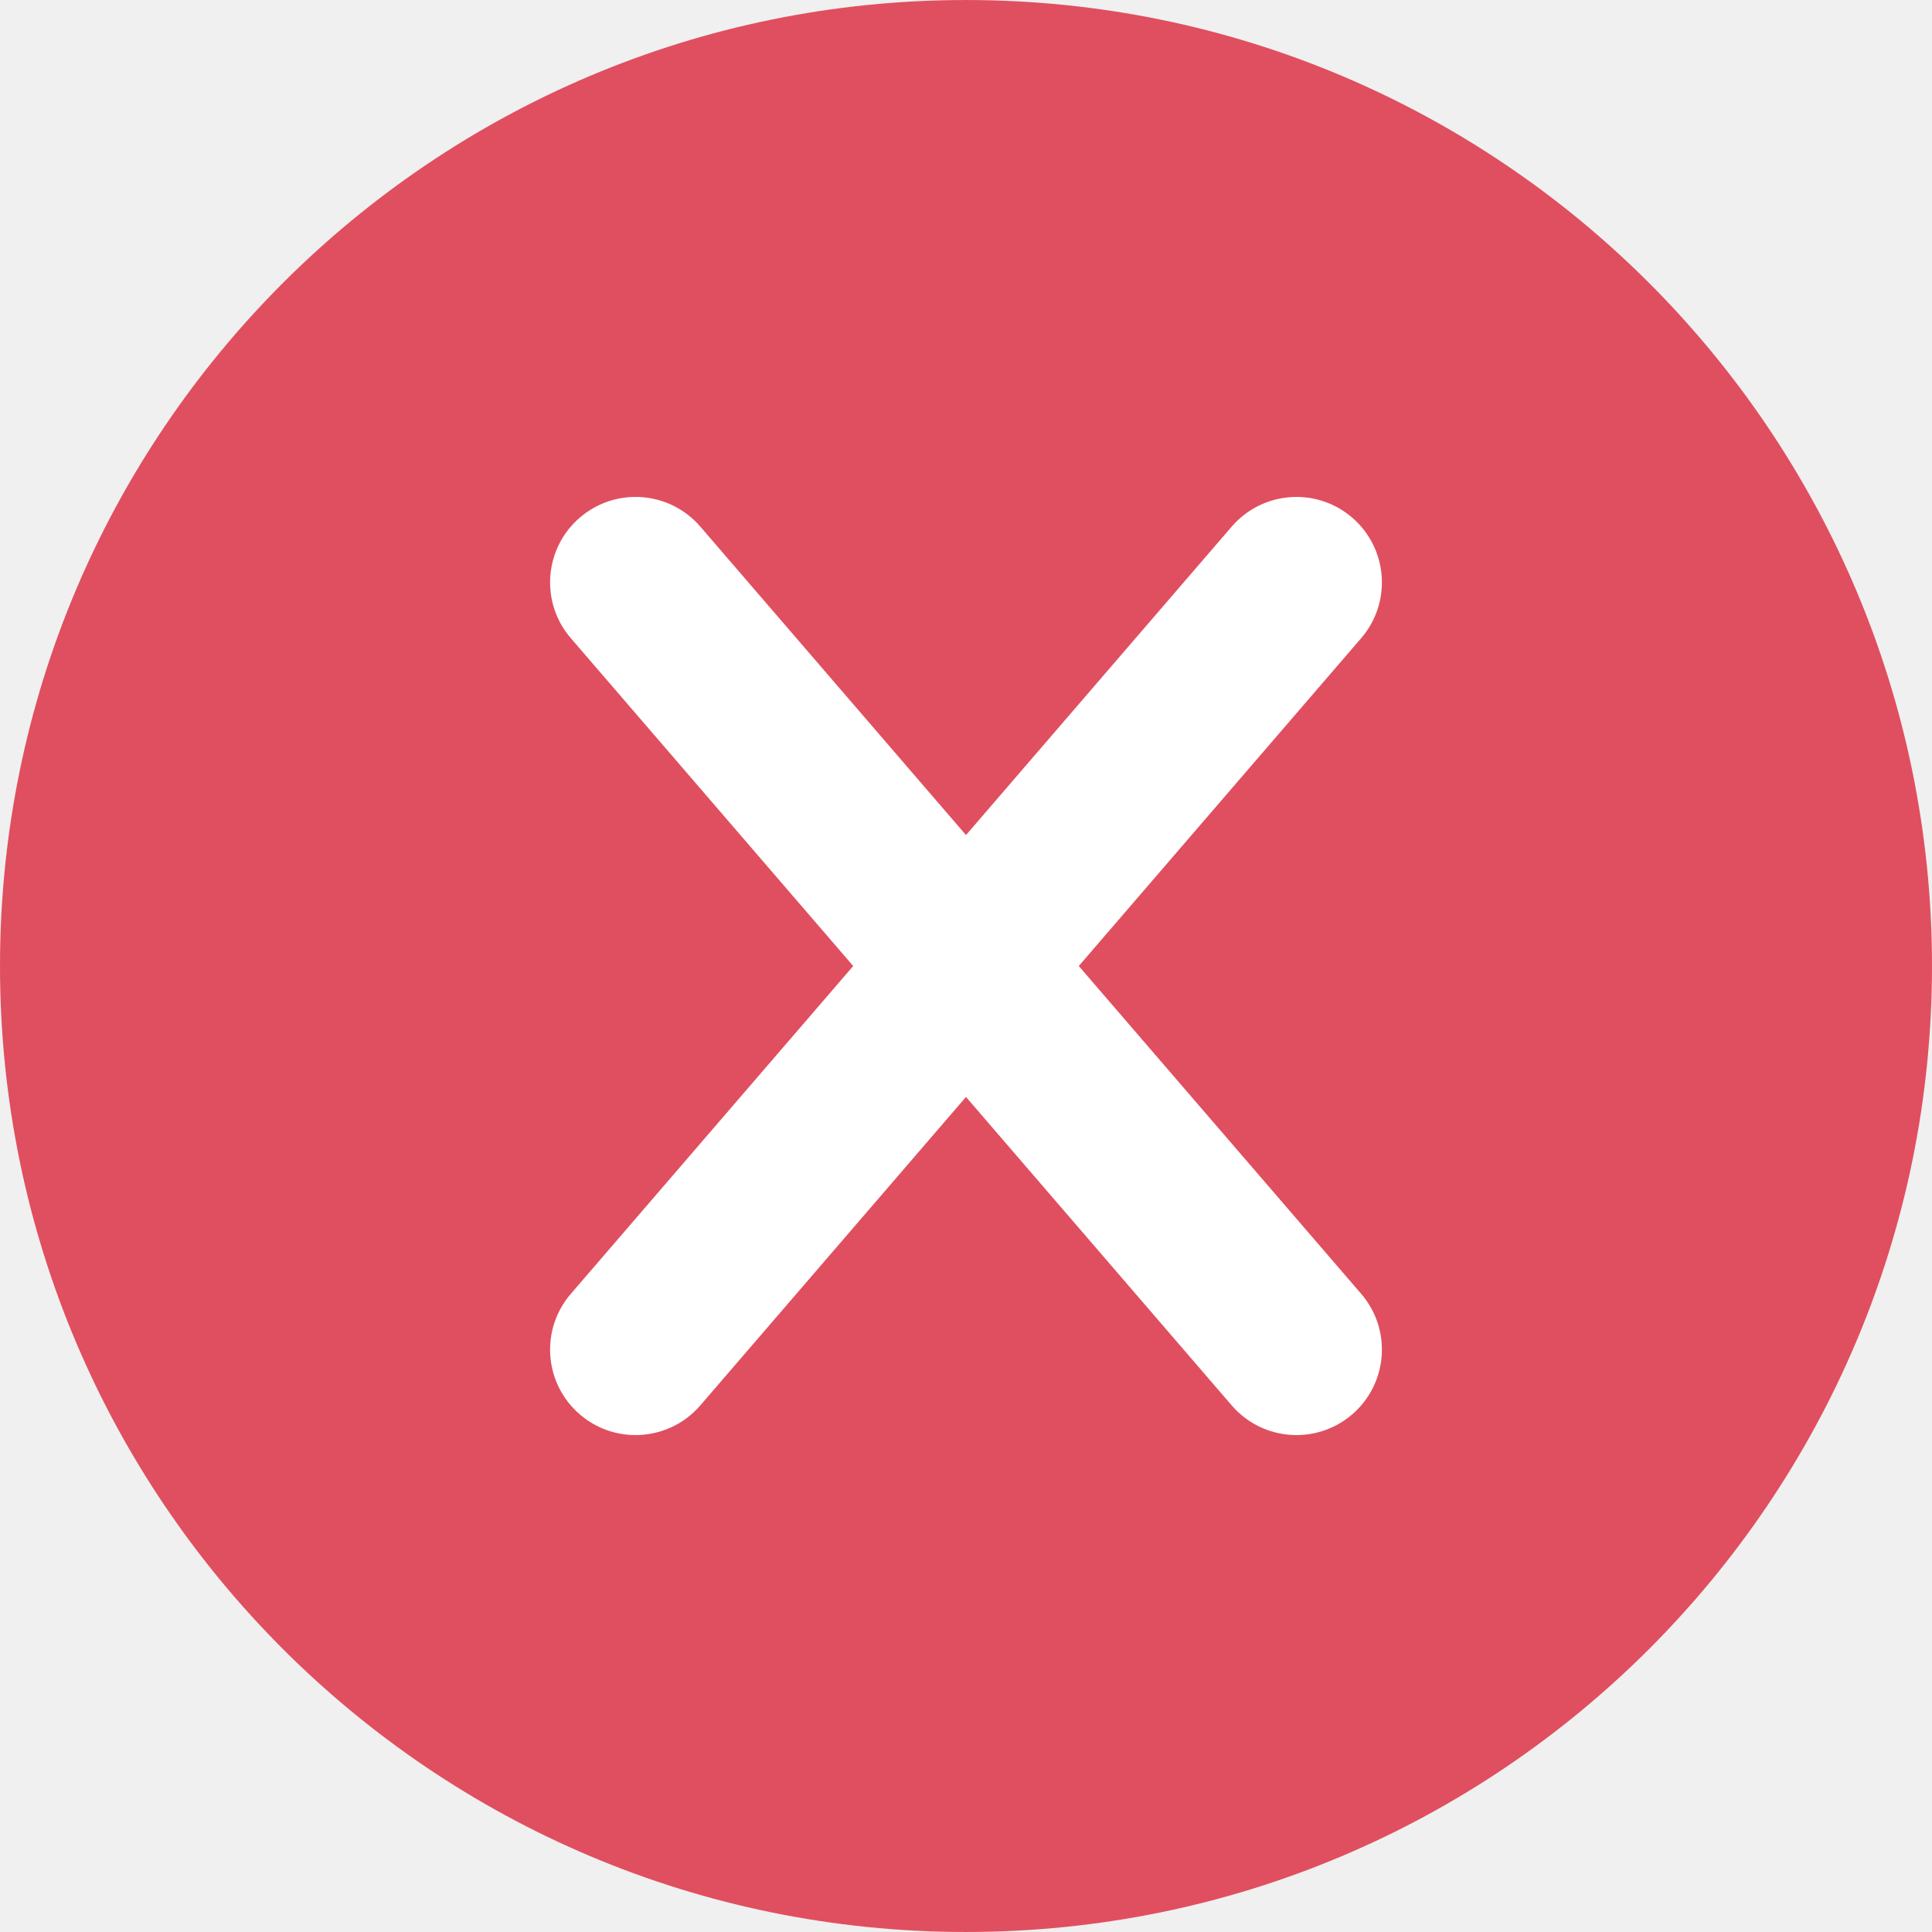
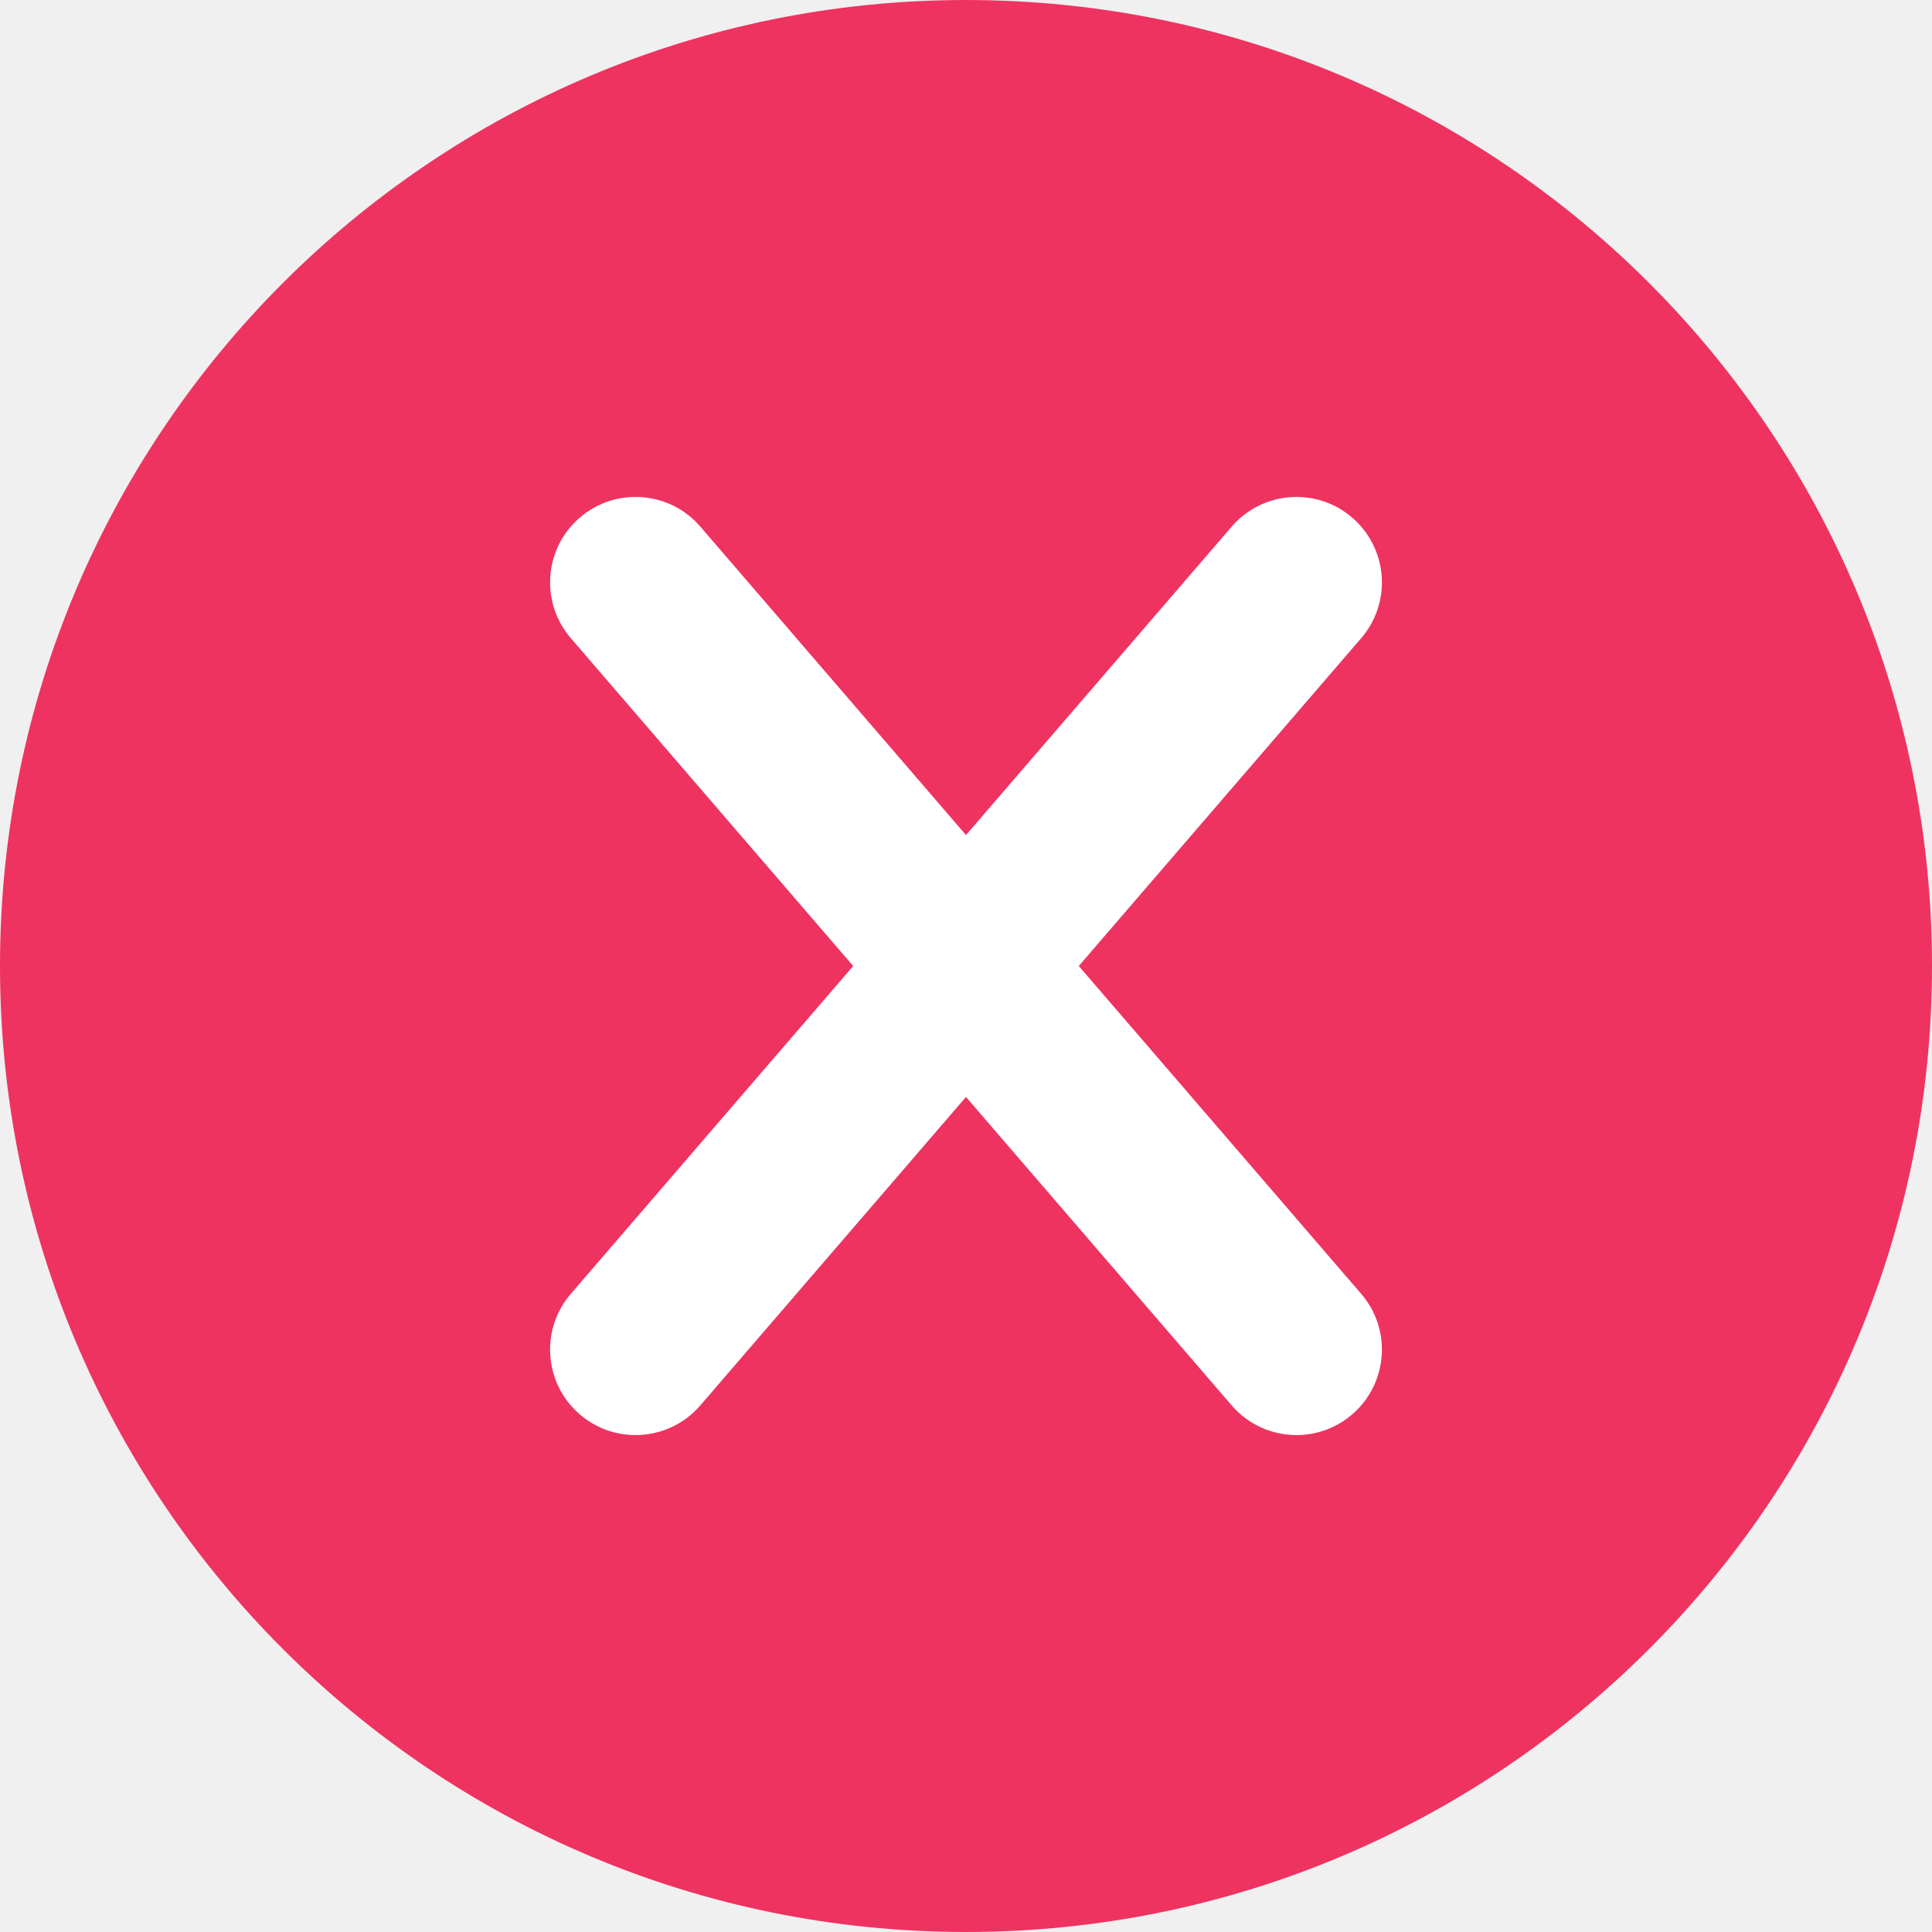
- <svg xmlns="http://www.w3.org/2000/svg" version="1.1" id="Layer_1" x="0px" y="0px" viewBox="0 0 496.158 496.158" style="enable-background:new 0 0 496.158 496.158;" xml:space="preserve">
-   <path style="fill:#E04F5F;" d="M496.158,248.085c0-137.021-111.07-248.082-248.076-248.082C111.07,0.003,0,111.063,0,248.085  c0,137.002,111.07,248.07,248.082,248.07C385.088,496.155,496.158,385.087,496.158,248.085z" />
-   <path style="fill:#FFFFFF;" d="M277.042,248.082l72.528-84.196c7.91-9.182,6.876-23.041-2.31-30.951  c-9.172-7.904-23.032-6.876-30.947,2.306l-68.236,79.212l-68.229-79.212c-7.91-9.188-21.771-10.216-30.954-2.306  c-9.186,7.91-10.214,21.77-2.304,30.951l72.522,84.196l-72.522,84.192c-7.91,9.182-6.882,23.041,2.304,30.951  c4.143,3.569,9.241,5.318,14.316,5.318c6.161,0,12.294-2.586,16.638-7.624l68.229-79.212l68.236,79.212  c4.338,5.041,10.47,7.624,16.637,7.624c5.069,0,10.168-1.749,14.311-5.318c9.186-7.91,10.22-21.77,2.31-30.951L277.042,248.082z" />
-   <g>
- 	</g>
-   <g>
- 	</g>
-   <g>
- 	</g>
-   <g>
- 	</g>
-   <g>
- 	</g>
-   <g>
- 	</g>
-   <g>
- 	</g>
-   <g>
- 	</g>
-   <g>
- 	</g>
-   <g>
- 	</g>
-   <g>
- 	</g>
-   <g>
- 	</g>
-   <g>
- 	</g>
-   <g>
- 	</g>
-   <g>
- 	</g>
+ <svg xmlns="http://www.w3.org/2000/svg" id="Layer_1" x="0px" y="0px" style="enable-background:new 0 0 496.158 496.158" version="1.1" viewBox="0 0 496.158 496.158" xml:space="preserve">
+   <path d="M496.158,248.085c0-137.021-111.07-248.082-248.076-248.082C111.07,0.003,0,111.063,0,248.085  c0,137.002,111.07,248.07,248.082,248.07C385.088,496.155,496.158,385.087,496.158,248.085z" style="fill:#EE3361" />
+   <path d="M277.042,248.082l72.528-84.196c7.91-9.182,6.876-23.041-2.31-30.951  c-9.172-7.904-23.032-6.876-30.947,2.306l-68.236,79.212l-68.229-79.212c-7.91-9.188-21.771-10.216-30.954-2.306  c-9.186,7.91-10.214,21.77-2.304,30.951l72.522,84.196l-72.522,84.192c-7.91,9.182-6.882,23.041,2.304,30.951  c4.143,3.569,9.241,5.318,14.316,5.318c6.161,0,12.294-2.586,16.638-7.624l68.229-79.212l68.236,79.212  c4.338,5.041,10.47,7.624,16.637,7.624c5.069,0,10.168-1.749,14.311-5.318c9.186-7.91,10.22-21.77,2.31-30.951L277.042,248.082z" style="fill:#FFFFFF" />
</svg>
